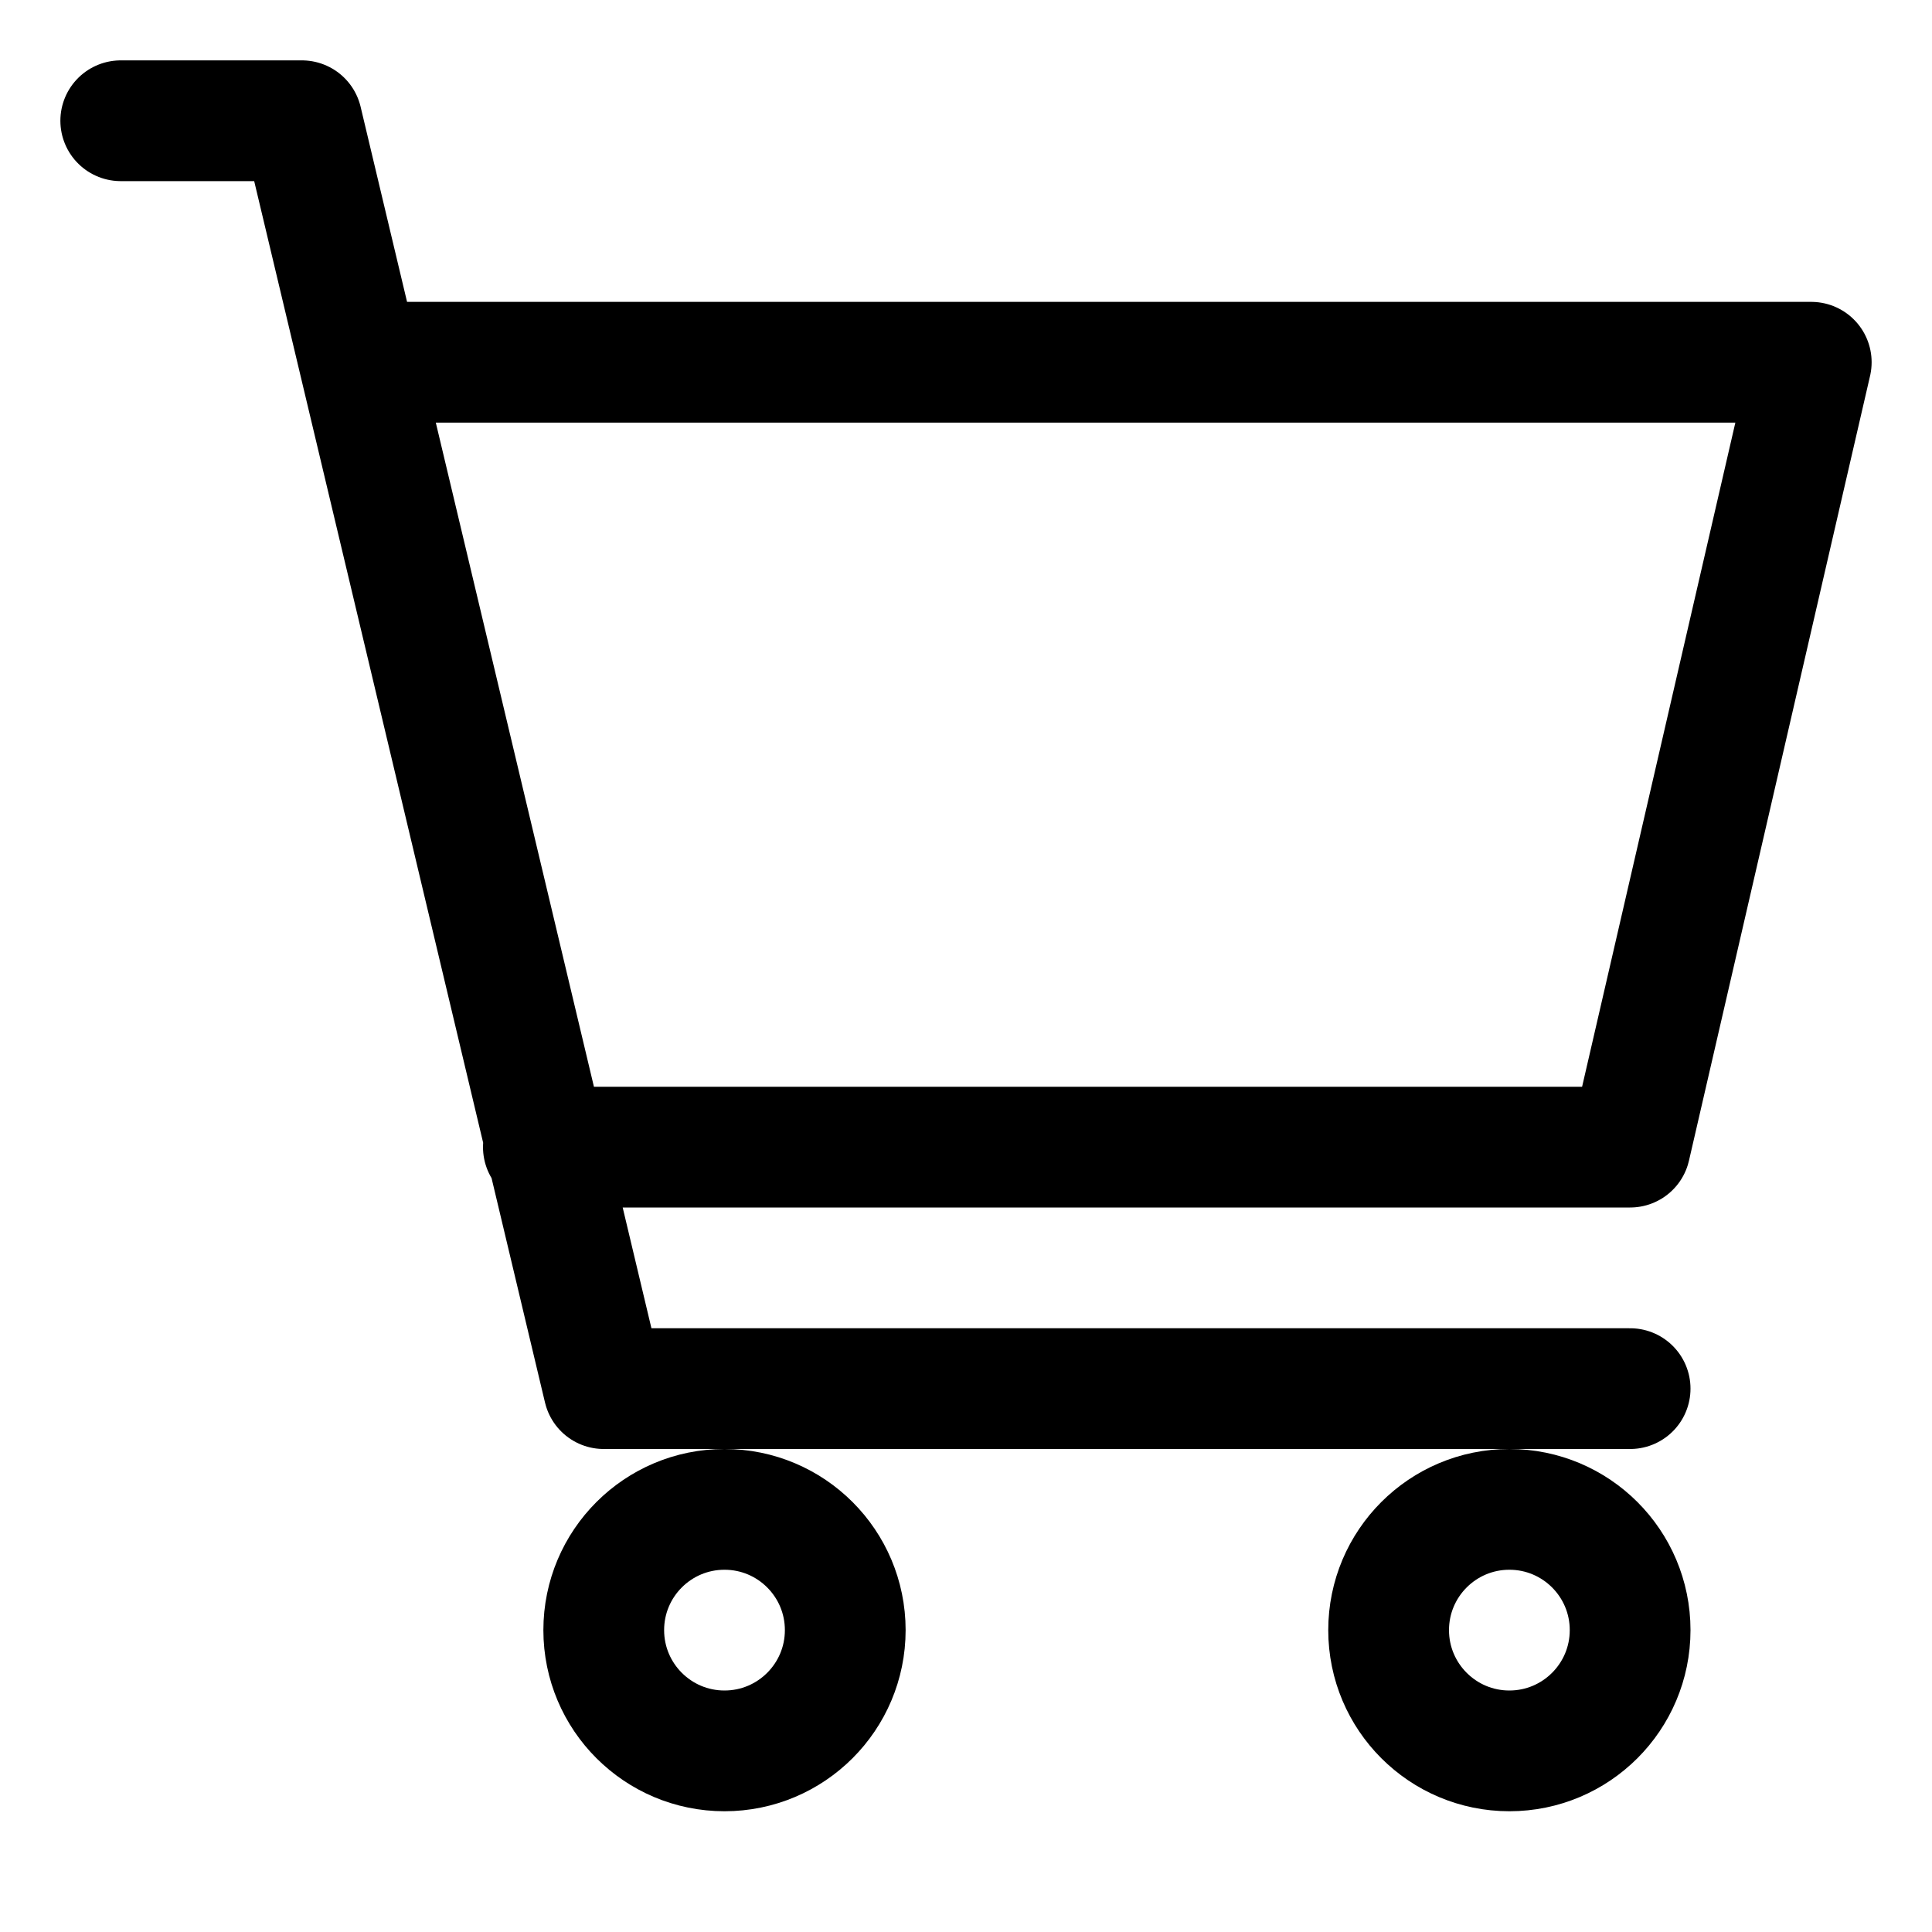
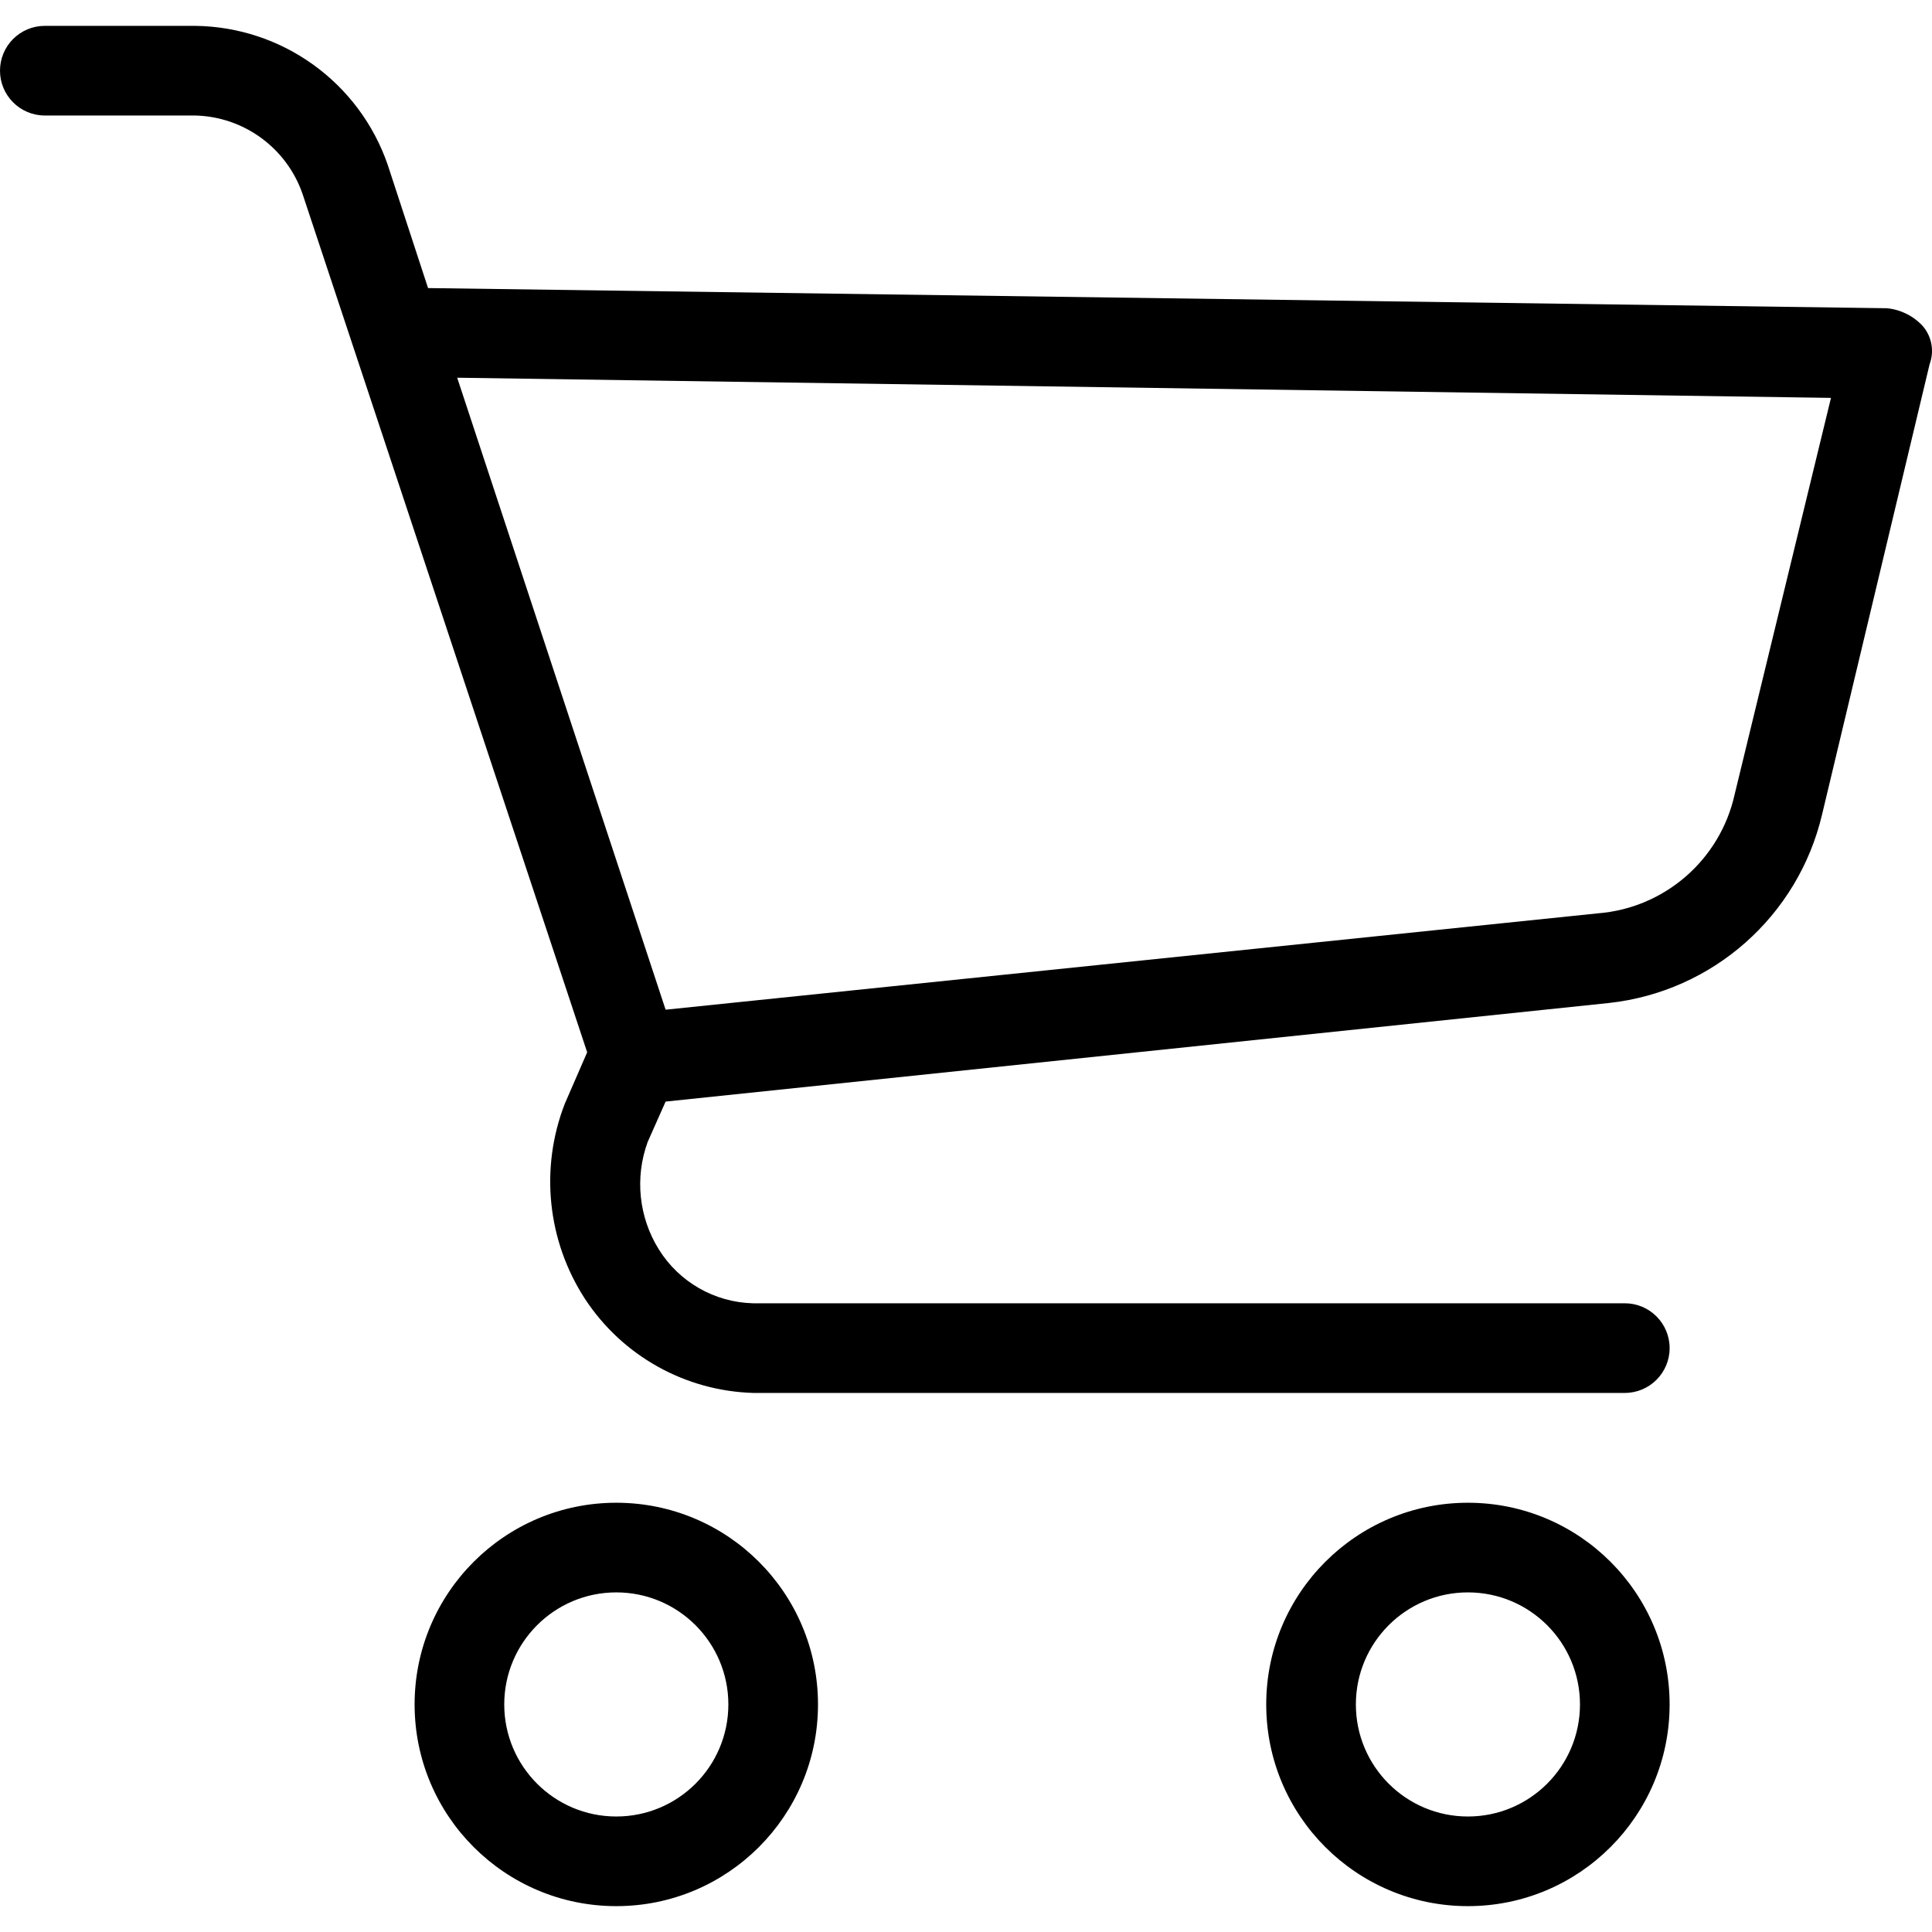
- <svg xmlns="http://www.w3.org/2000/svg" id="i-cart" viewBox="0 0 32 32" fill="none" stroke="#000" stroke-linecap="round" stroke-linejoin="round" stroke-width="2">
-   <path d="M6 6 L30 6 27 19 9 19 M27 23 L10 23 5 2 2 2" />
-   <circle cx="25" cy="27" r="2" />
-   <circle cx="12" cy="27" r="2" />
+ <svg xmlns="http://www.w3.org/2000/svg" version="1.1" id="Capa_1" x="0px" y="0px" viewBox="0 0 450.391 450.391" style="enable-background:new 0 0 450.391 450.391;" xml:space="preserve">
+   <g>
+     <g>
+       <g>
+         <path d="M143.673,350.322c-25.969,0-47.02,21.052-47.02,47.02c0,25.969,21.052,47.02,47.02,47.02     c25.969,0,47.02-21.052,47.02-47.02C190.694,371.374,169.642,350.322,143.673,350.322z M143.673,423.465     c-14.427,0-26.122-11.695-26.122-26.122c0-14.427,11.695-26.122,26.122-26.122c14.427,0,26.122,11.695,26.122,26.122     C169.796,411.77,158.1,423.465,143.673,423.465z" />
+         <path d="M342.204,350.322c-25.969,0-47.02,21.052-47.02,47.02c0,25.969,21.052,47.02,47.02,47.02s47.02-21.052,47.02-47.02     C389.224,371.374,368.173,350.322,342.204,350.322z M342.204,423.465c-14.427,0-26.122-11.695-26.122-26.122     c0-14.427,11.695-26.122,26.122-26.122s26.122,11.695,26.122,26.122C368.327,411.77,356.631,423.465,342.204,423.465z" />
+         <path d="M448.261,76.037c-2.176-2.377-5.153-3.865-8.359-4.18L99.788,67.155L90.384,38.42     C83.759,19.211,65.771,6.243,45.453,6.028H10.449C4.678,6.028,0,10.706,0,16.477s4.678,10.449,10.449,10.449h35.004     c11.361,0.251,21.365,7.546,25.078,18.286l66.351,200.098l-5.224,12.016c-5.827,15.026-4.077,31.938,4.702,45.453     c8.695,13.274,23.323,21.466,39.184,21.943h203.233c5.771,0,10.449-4.678,10.449-10.449c0-5.771-4.678-10.449-10.449-10.449     H175.543c-8.957-0.224-17.202-4.936-21.943-12.539c-4.688-7.51-5.651-16.762-2.612-25.078l4.18-9.404l219.951-22.988     c24.16-2.661,44.034-20.233,49.633-43.886l25.078-105.012C450.96,81.893,450.36,78.492,448.261,76.037z M404.376,185.228     c-3.392,15.226-16.319,26.457-31.869,27.69l-217.339,22.465L106.58,88.053l320.261,4.702L404.376,185.228z" />
+       </g>
+     </g>
+   </g>
+   <g>
+ </g>
+   <g>
+ </g>
+   <g>
+ </g>
+   <g>
+ </g>
+   <g>
+ </g>
+   <g>
+ </g>
+   <g>
+ </g>
+   <g>
+ </g>
+   <g>
+ </g>
+   <g>
+ </g>
+   <g>
+ </g>
+   <g>
+ </g>
+   <g>
+ </g>
+   <g>
+ </g>
+   <g>
+ </g>
</svg>
